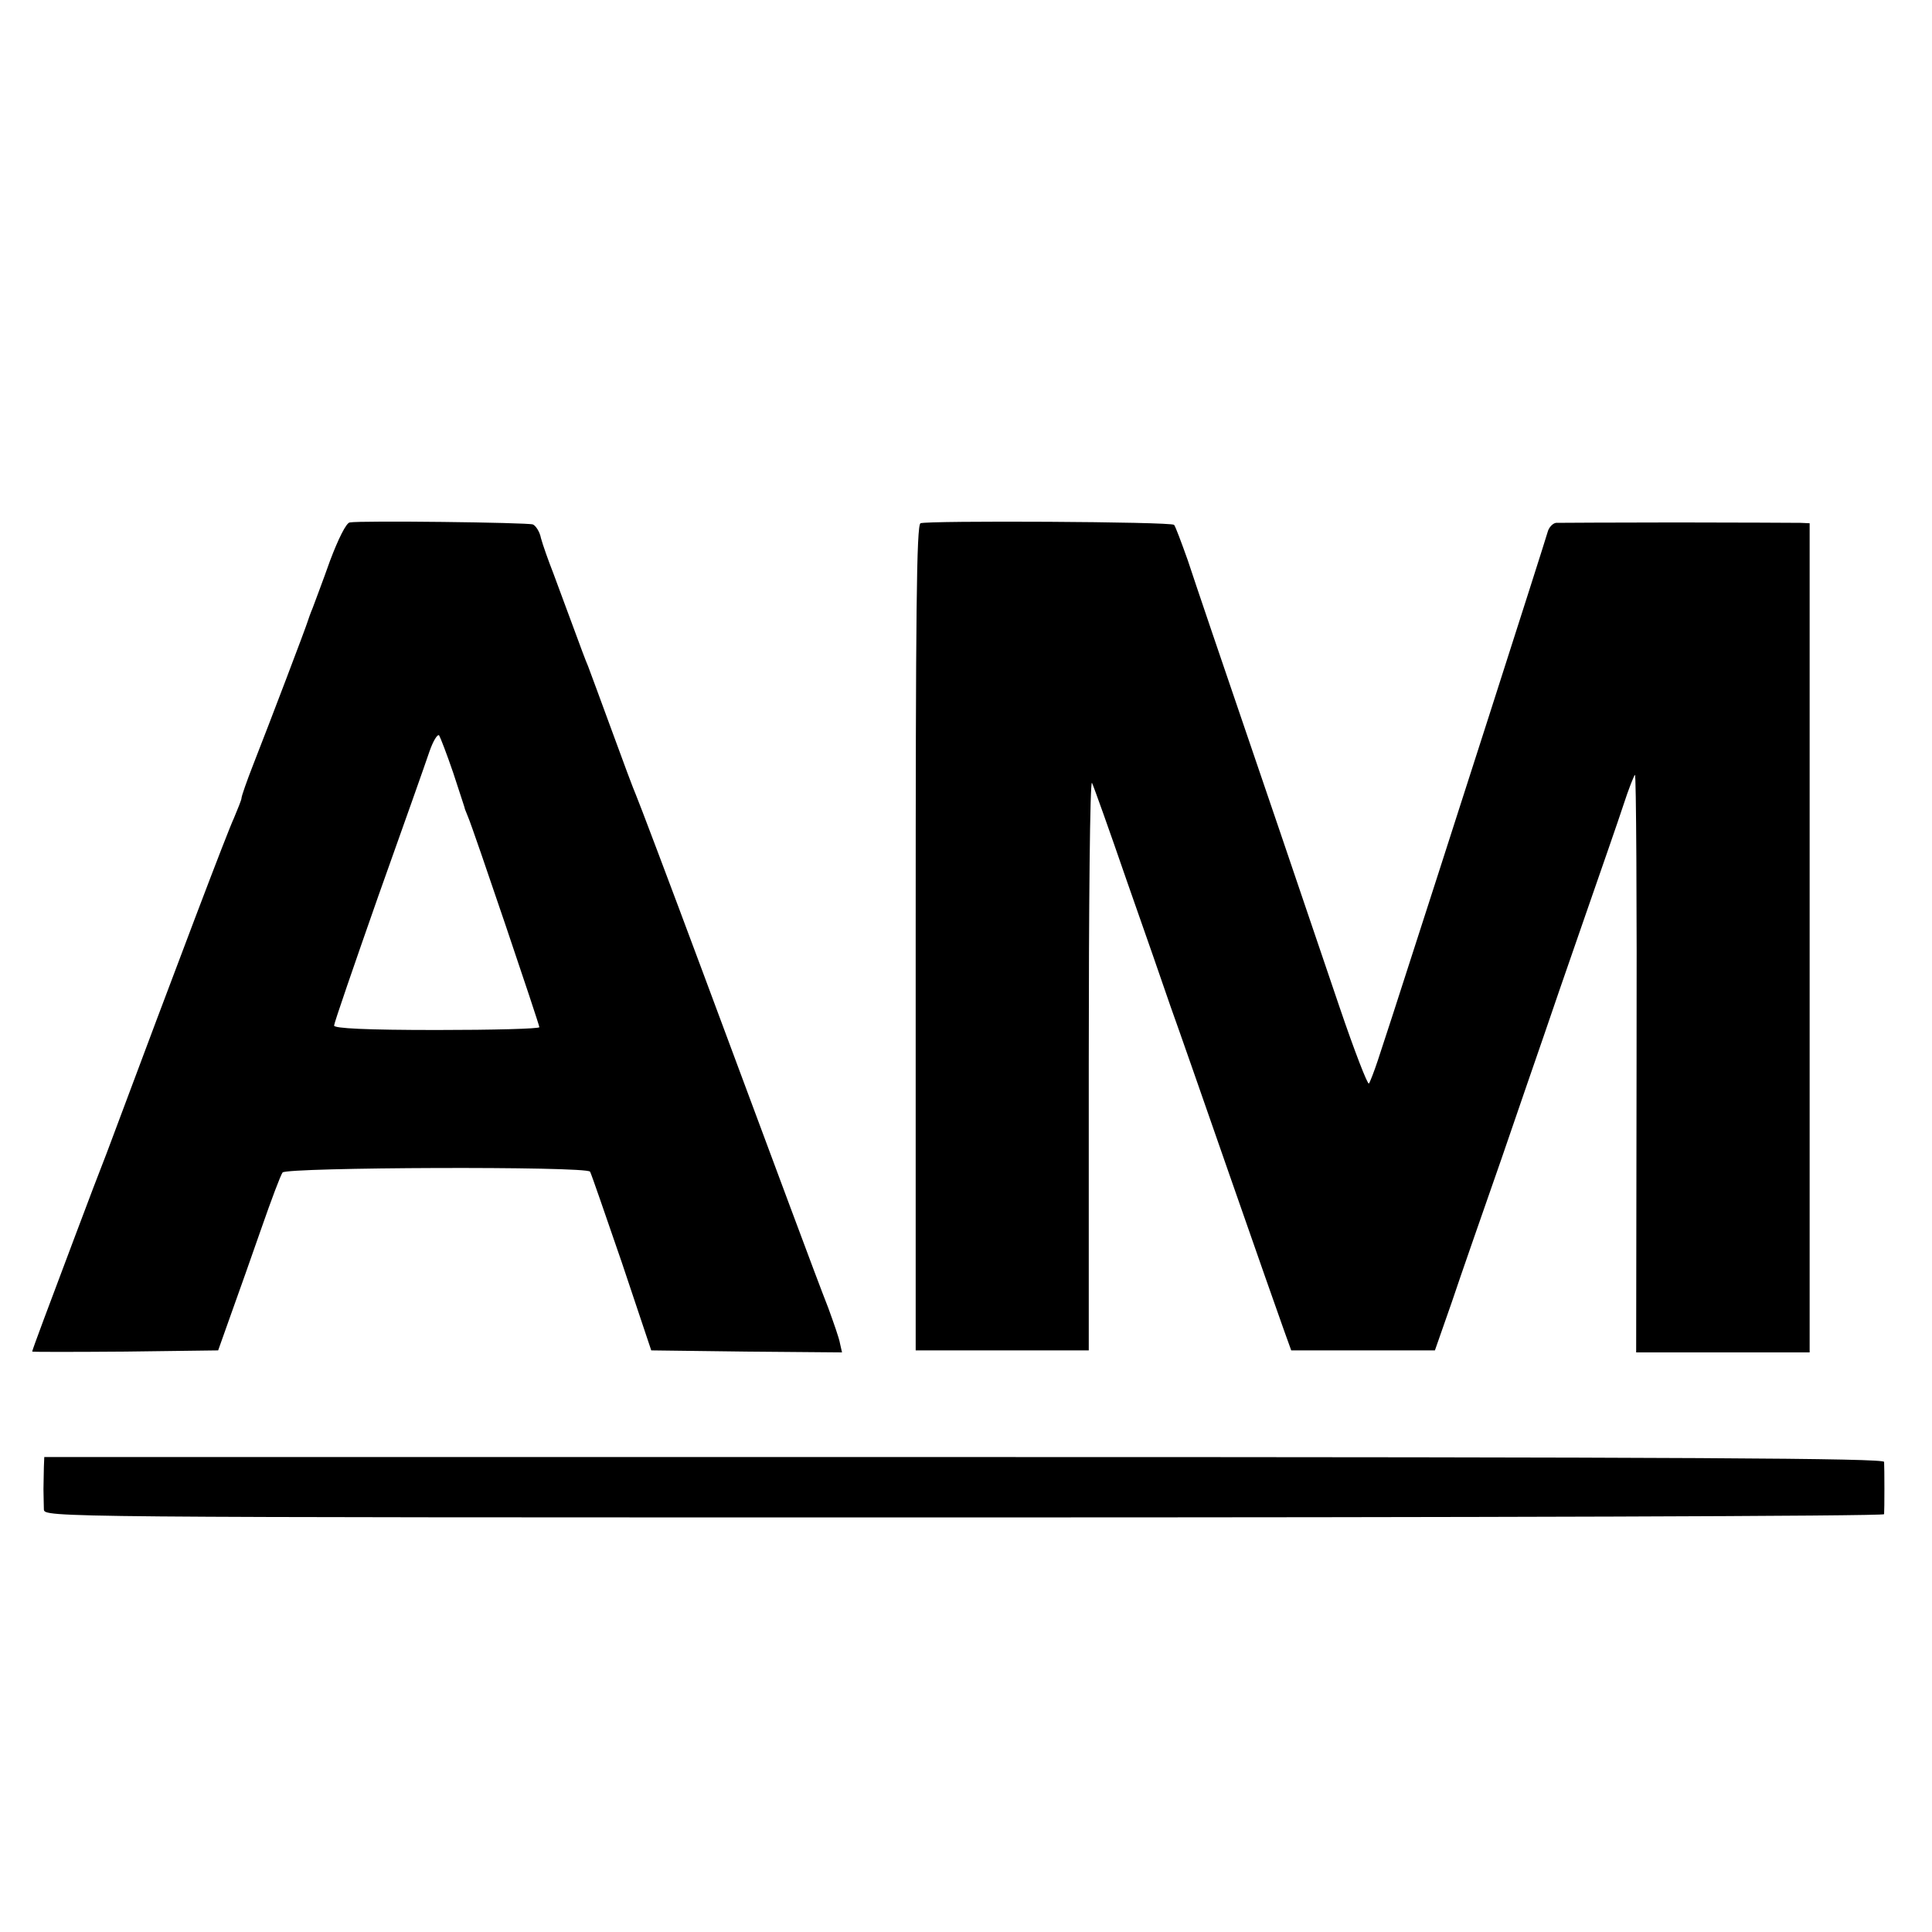
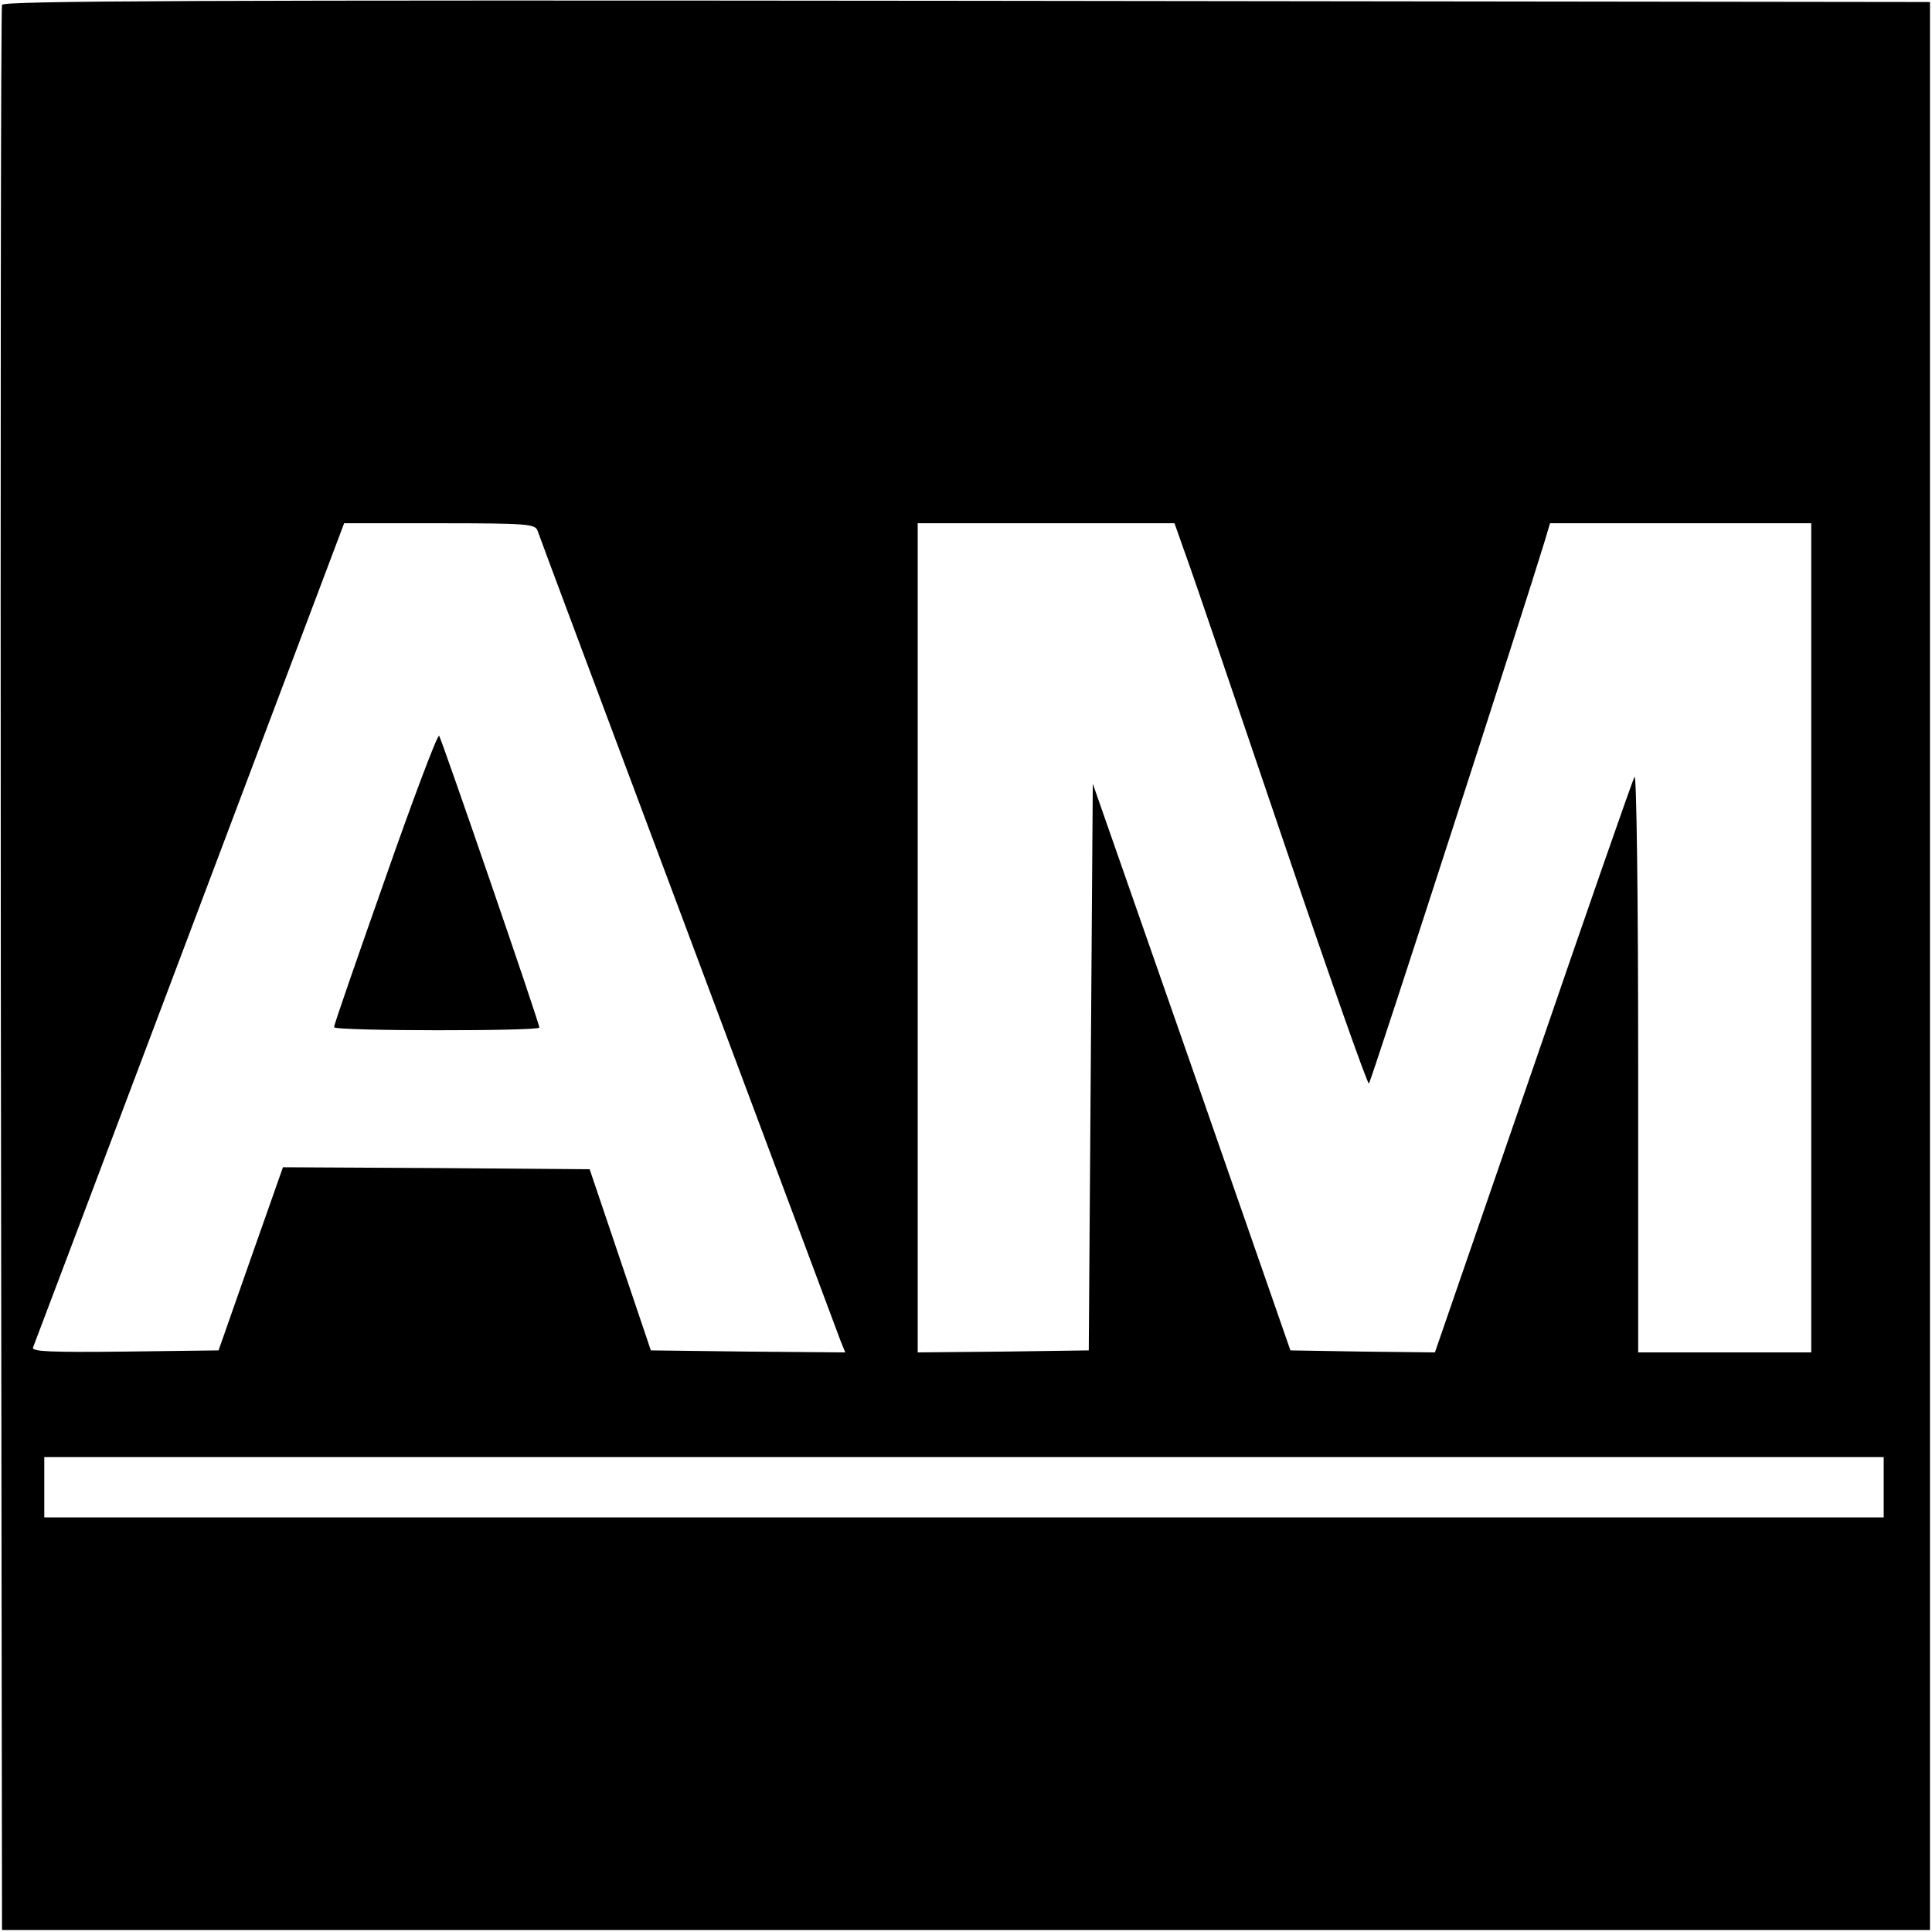
<svg xmlns="http://www.w3.org/2000/svg" version="1.0" width="480pt" height="480pt" viewBox="0 0 480 480" preserveAspectRatio="xMidYMid meet">
  <g transform="translate(0,480) scale(0.1,-0.1)" fill="#000000" stroke="none">
-     <path d="M869 3502 c-9 -1 -29 -42 -49 -95 -18 -51 -38 -103 -43 -117 -6 -14 -11 -29 -13 -35 -3 -11 -91 -243 -135 -355 -16 -41 -29 -78 -29 -83 0 -4 -9 -26 -19 -50 -16 -34 -134 -345 -316 -832 -13 -33 -49 -127 -80 -210 -64 -170 -105 -279 -105 -283 0 -1 104 -1 231 0 l231 3 32 90 c18 50 52 146 76 215 24 69 47 130 52 137 11 13 755 16 764 2 3 -5 38 -107 79 -226 l73 -218 237 -3 237 -2 -5 22 c-2 13 -16 52 -29 88 -33 84 -119 317 -312 835 -86 231 -161 429 -166 440 -5 11 -32 83 -60 160 -28 77 -55 149 -59 160 -5 11 -21 54 -36 95 -15 41 -38 102 -50 135 -13 33 -27 73 -31 88 -3 16 -13 31 -20 34 -14 5 -429 10 -455 5z m257 -622 c15 -47 29 -87 29 -90 1 -3 5 -12 8 -20 12 -27 177 -515 177 -522 0 -4 -115 -7 -255 -7 -175 0 -255 4 -255 11 0 6 50 151 110 322 61 171 118 332 127 359 9 26 20 44 24 40 3 -5 19 -46 35 -93z" />
-     <path d="M2287 3500 c-10 -4 -12 -227 -12 -1030 l0 -1025 215 0 215 0 0 712 c0 391 3 706 8 698 4 -8 43 -117 86 -242 44 -125 93 -266 109 -313 17 -47 83 -236 147 -420 64 -184 125 -357 135 -385 l18 -50 178 0 179 0 42 120 c22 66 78 226 123 355 44 129 92 267 105 305 13 39 58 169 100 290 42 121 87 250 99 287 12 37 25 70 28 73 3 3 5 -318 4 -715 l-1 -720 215 0 216 0 0 1030 0 1030 -23 1 c-13 0 -151 1 -308 1 -157 0 -291 -1 -299 -1 -8 -1 -18 -11 -21 -23 -10 -35 -252 -789 -386 -1203 -11 -33 -27 -82 -36 -110 -9 -27 -19 -53 -22 -57 -3 -4 -36 81 -73 190 -37 108 -130 384 -208 612 -78 228 -154 452 -169 498 -16 45 -31 85 -34 88 -7 8 -613 11 -630 4z" />
-     <path d="M109 1155 c0 -14 -1 -38 -1 -55 0 -16 1 -39 1 -50 1 -20 8 -20 2286 -20 1257 0 2285 3 2286 8 1 10 1 115 0 130 -1 9 -465 12 -2286 12 l-2285 0 -1 -25z" />
+     <path d="M5 4788 c-3 -7 -4 -1086 -3 -2398 l3 -2385 2395 0 2395 0 0 2395 0 2395 -2393 3 c-1909 2 -2394 0 -2397 -10z m1330 -1305 c3 -10 172 -461 375 -1003 203 -542 373 -997 379 -1013 l11 -27 -242 2 -241 3 -76 225 -76 225 -381 3 -381 2 -80 -227 -80 -228 -233 -3 c-184 -2 -231 0 -228 10 3 7 178 471 389 1030 l384 1018 236 0 c216 0 237 -2 244 -17z m1612 -65 c17 -46 124 -361 239 -700 115 -339 212 -614 215 -610 6 6 393 1203 436 1345 l14 47 324 0 325 0 0 -1030 0 -1030 -215 0 -215 0 0 723 c0 397 -4 715 -9 707 -5 -8 -118 -333 -252 -723 l-244 -707 -179 2 -180 3 -245 704 -246 704 -5 -704 -5 -704 -212 -3 -213 -2 0 1030 0 1030 319 0 319 0 29 -82z m1733 -2313 l0 -75 -2285 0 -2285 0 0 75 0 75 2285 0 2285 0 0 -75z" />
+     <path d="M957 2617 c-70 -199 -128 -365 -127 -369 0 -10 510 -10 510 -1 0 12 -243 717 -249 725 -4 4 -64 -155 -134 -355z" />
  </g>
</svg>
